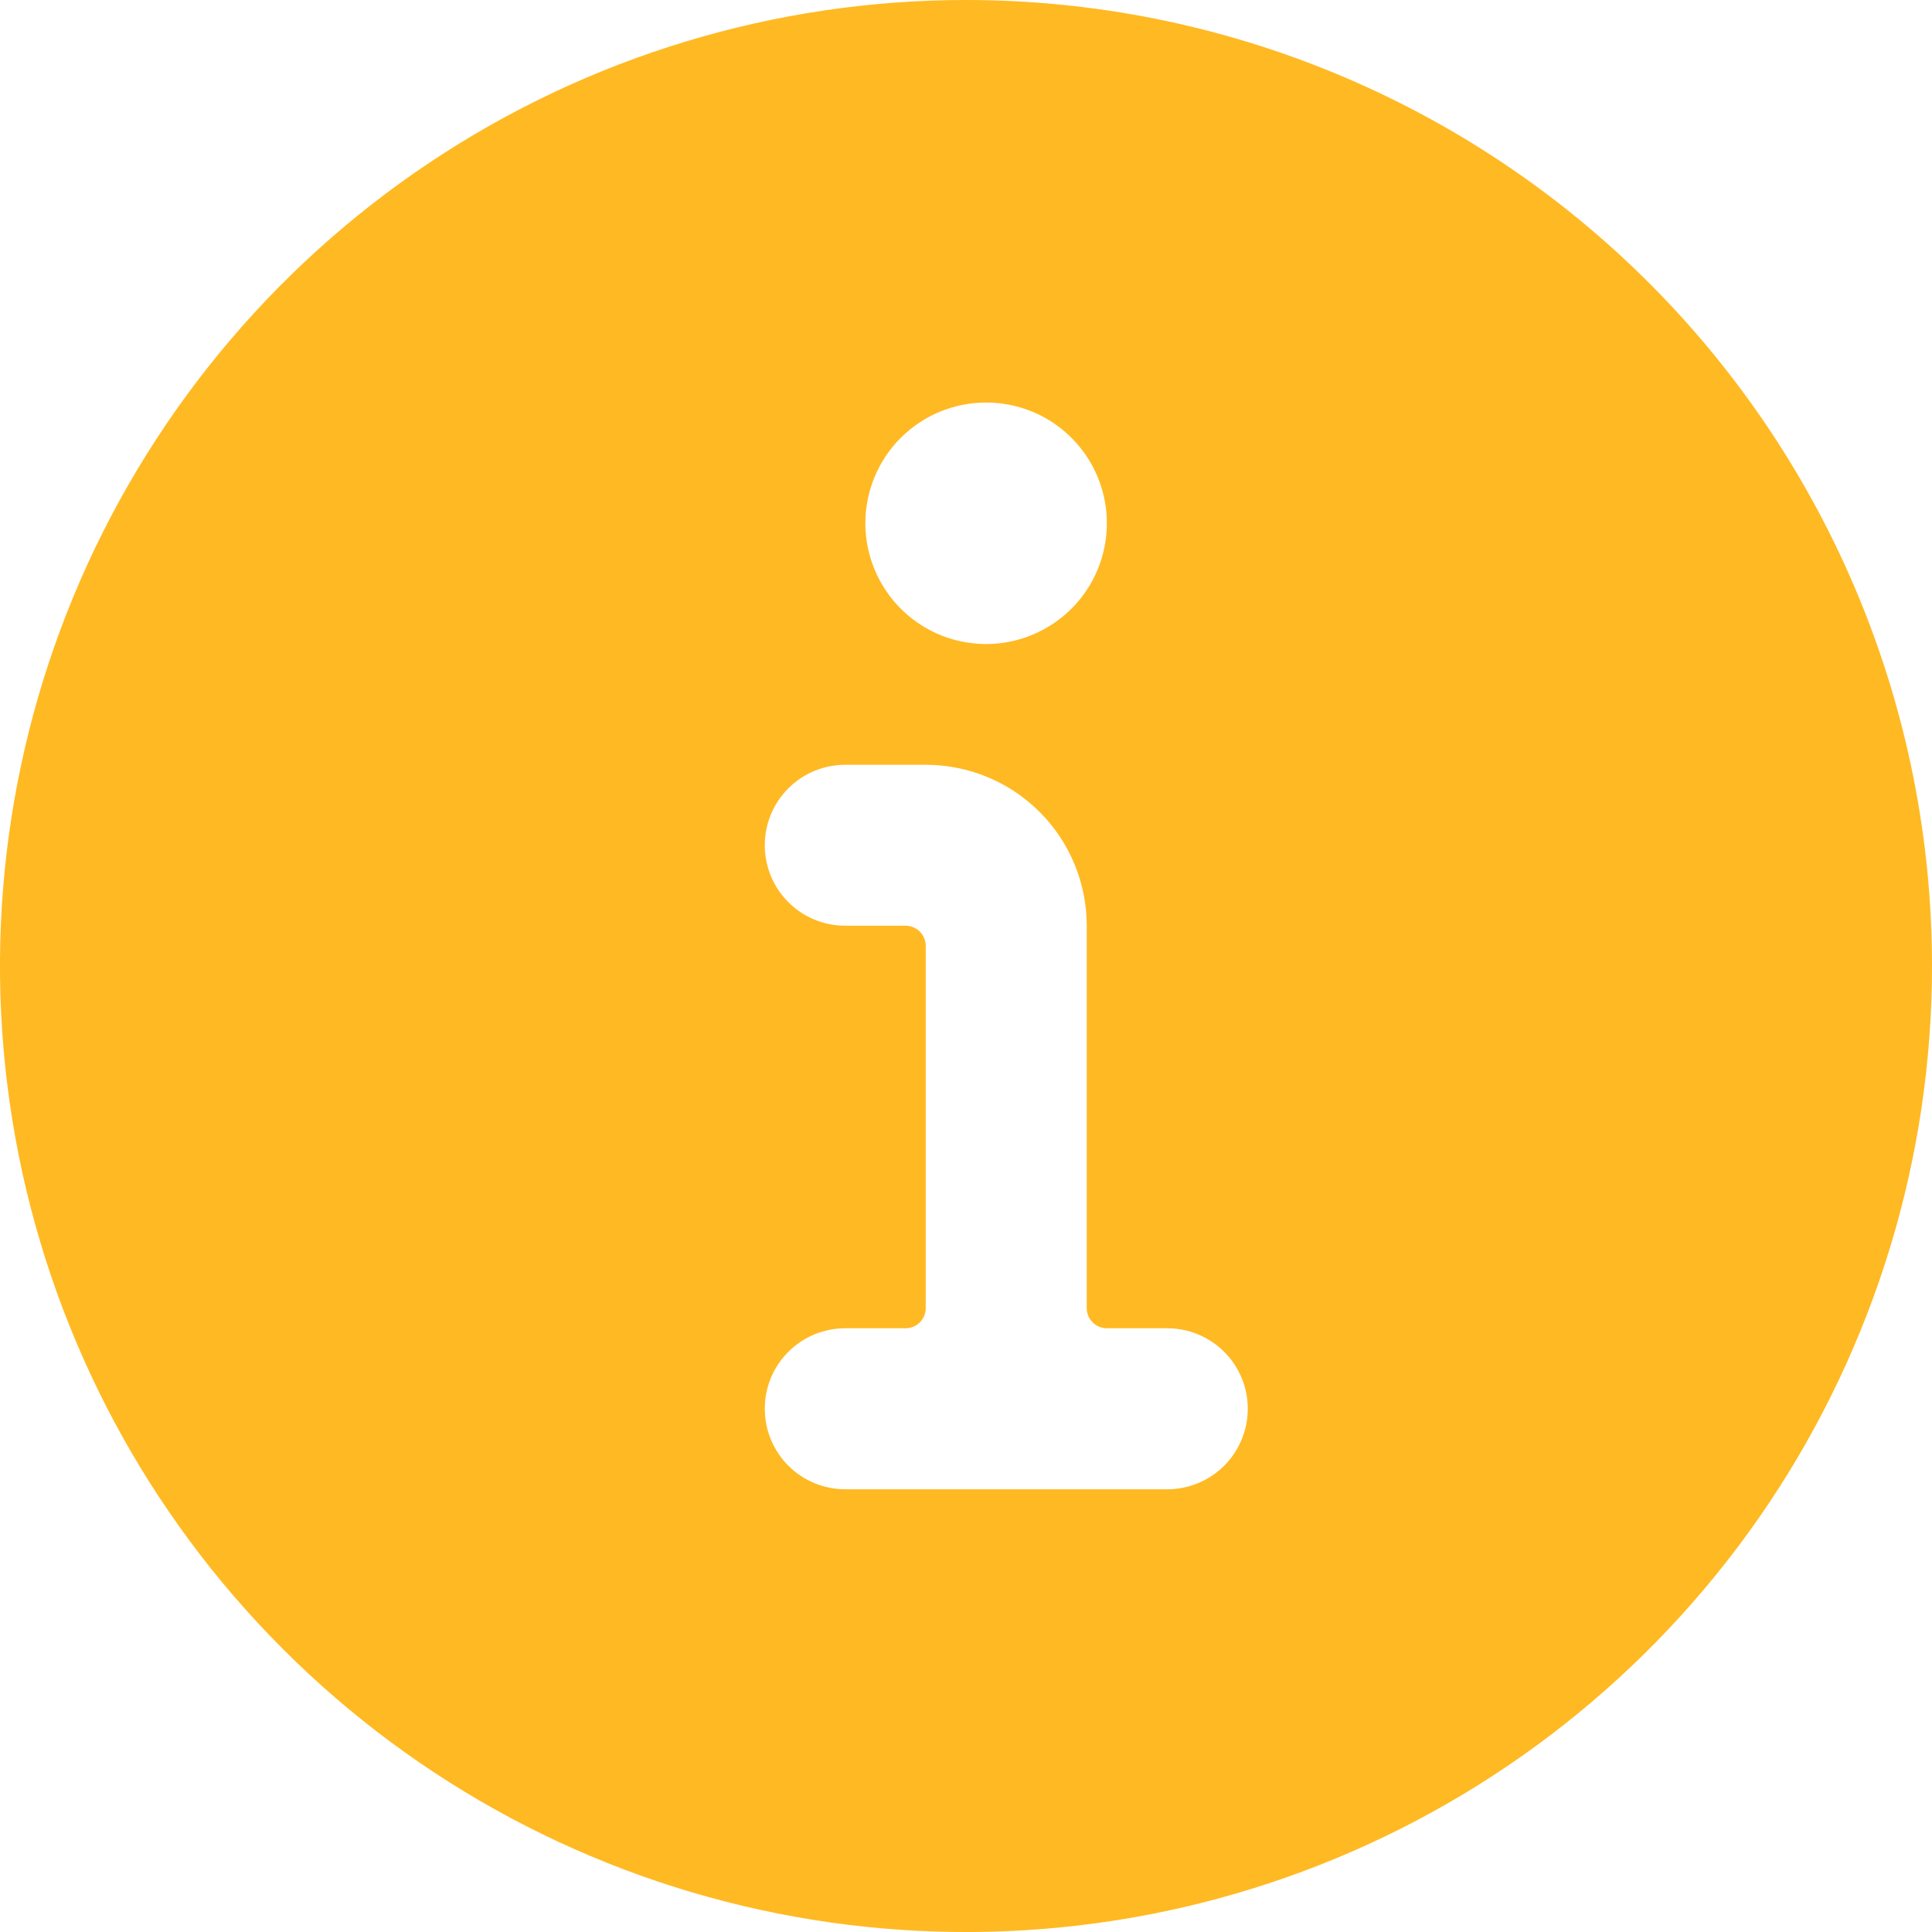
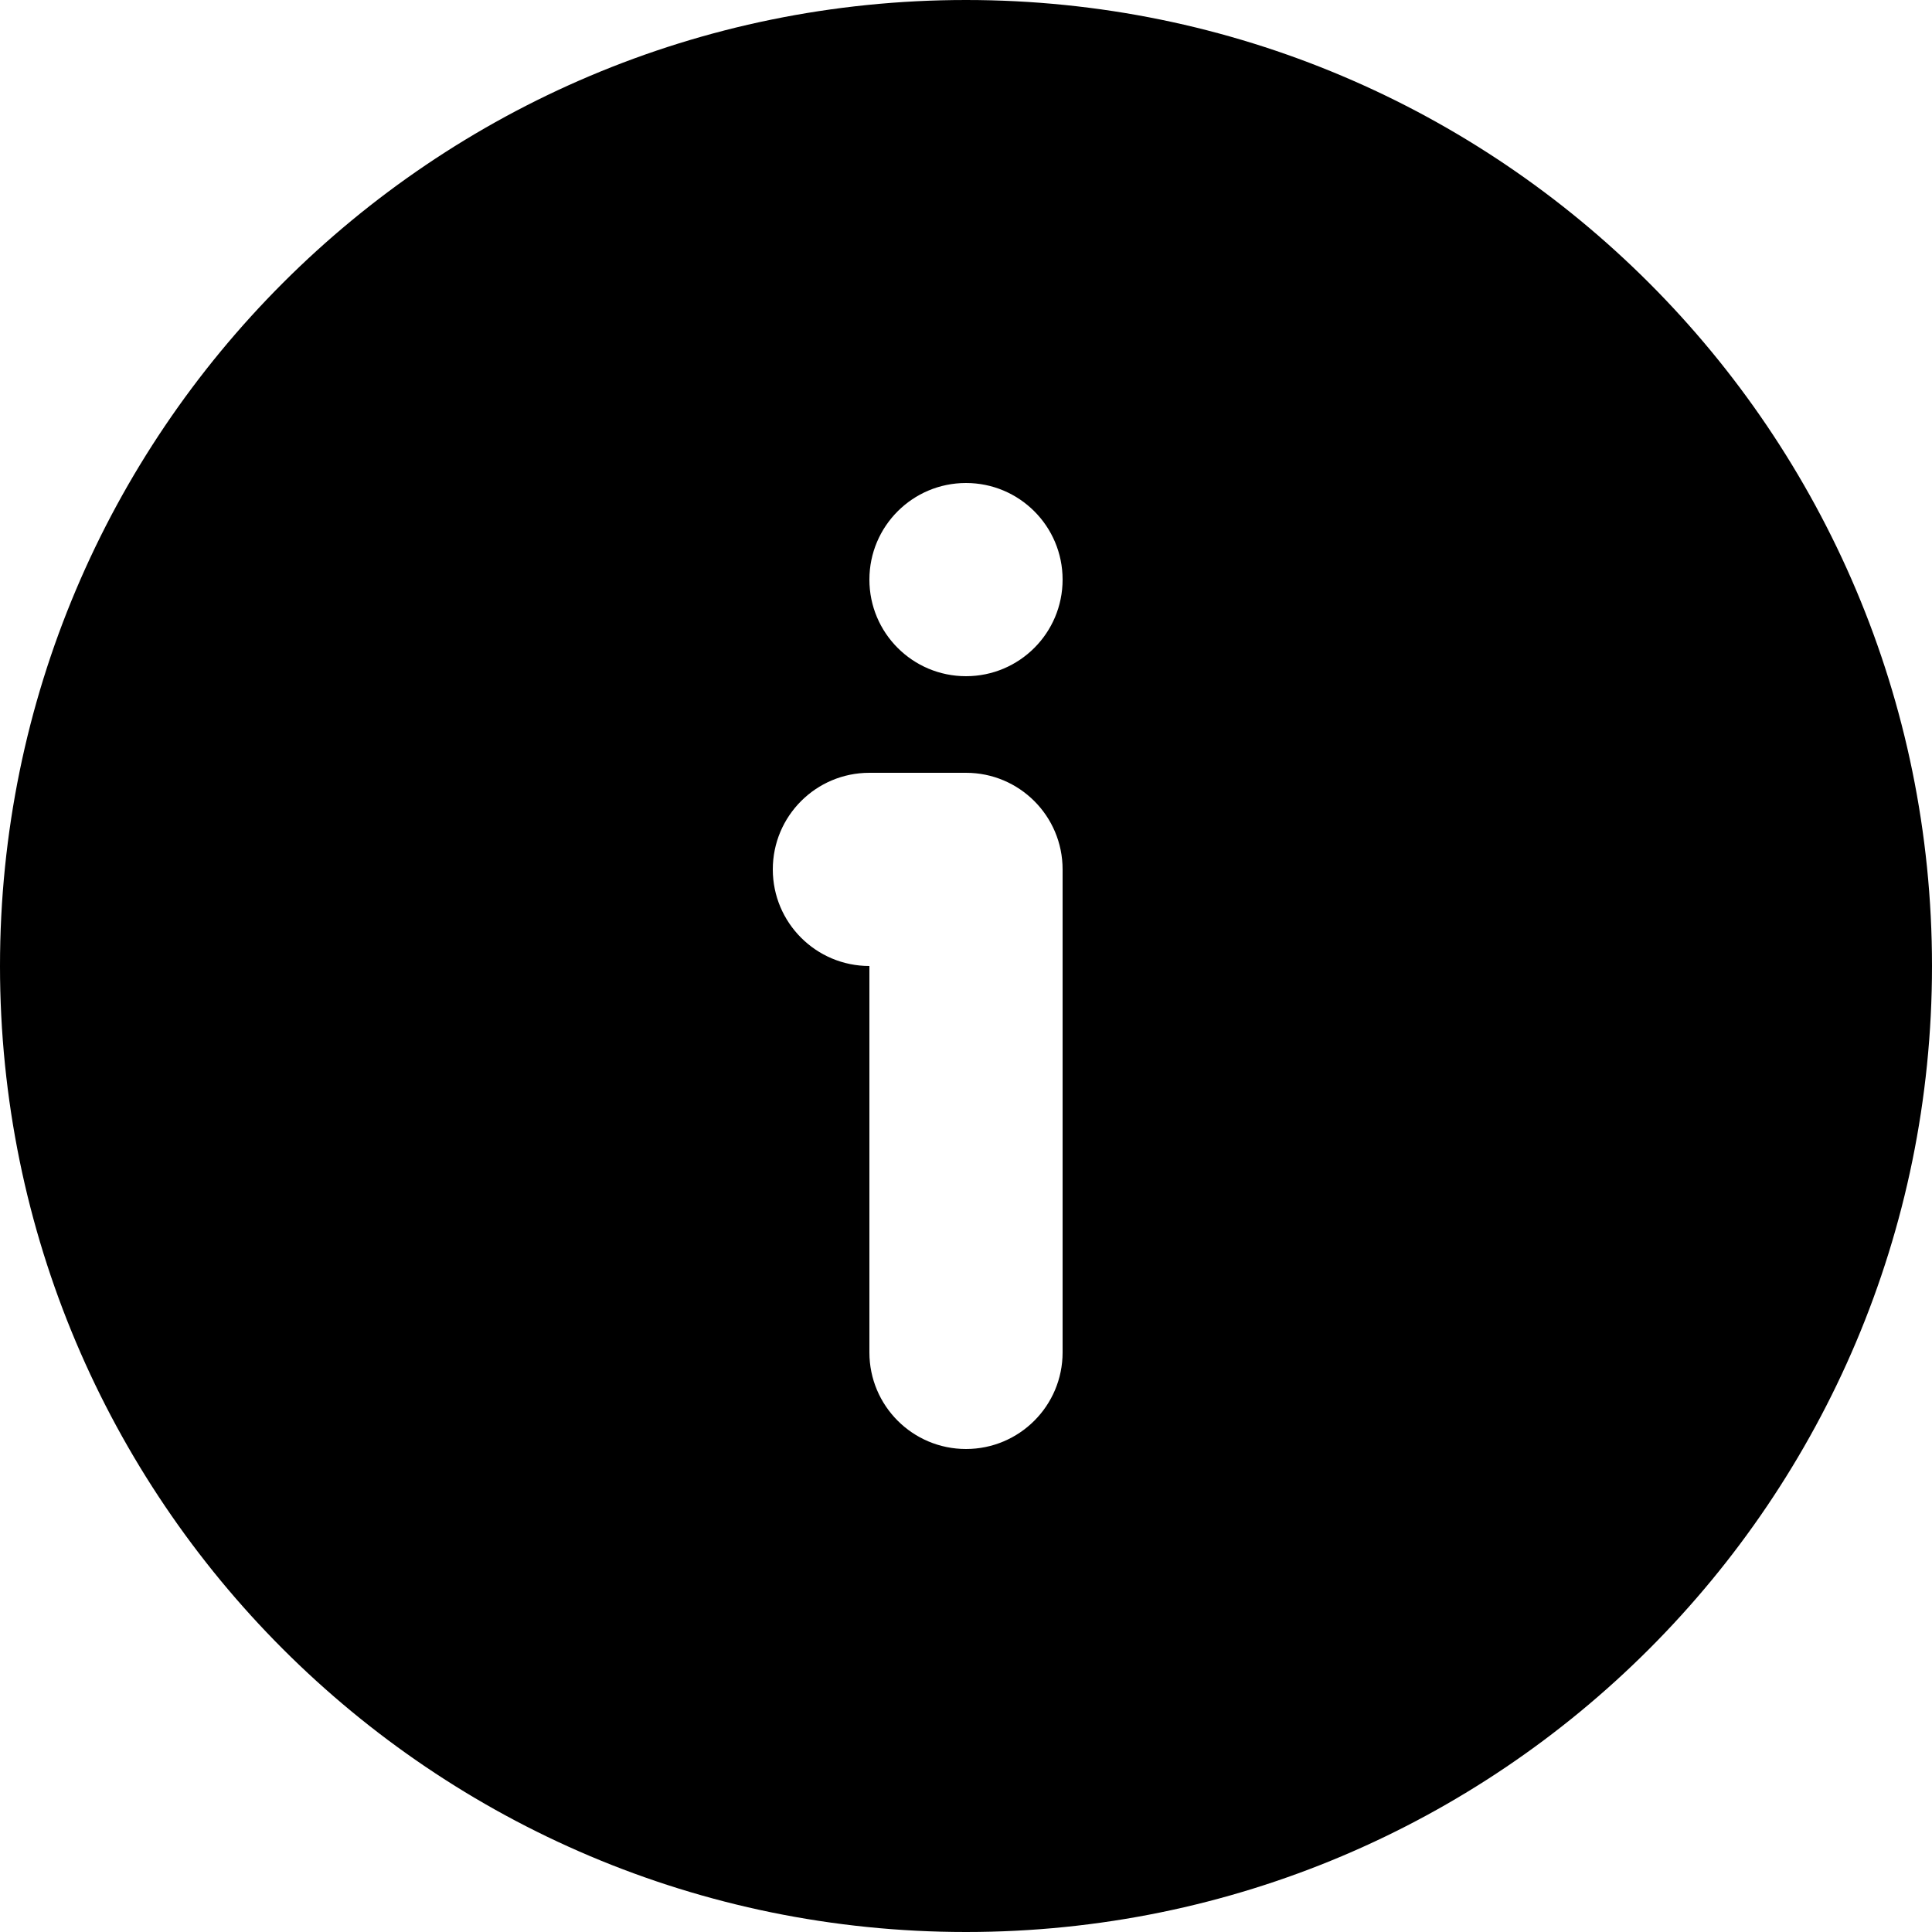
- <svg xmlns="http://www.w3.org/2000/svg" width="20" height="20" viewBox="0 0 20 20" fill="none">
-   <path d="M10 0C8.022 0 6.089 0.586 4.444 1.685C2.8 2.784 1.518 4.346 0.761 6.173C0.004 8 -0.194 10.011 0.192 11.951C0.578 13.891 1.53 15.672 2.929 17.071C4.327 18.47 6.109 19.422 8.049 19.808C9.989 20.194 12 19.996 13.827 19.239C15.654 18.482 17.216 17.2 18.315 15.556C19.413 13.911 20 11.978 20 10C20 7.348 18.946 4.804 17.071 2.929C15.196 1.054 12.652 0 10 0V0ZM10.208 4.167C10.456 4.167 10.697 4.24 10.903 4.377C11.108 4.515 11.269 4.71 11.363 4.938C11.458 5.167 11.482 5.418 11.434 5.661C11.386 5.903 11.267 6.126 11.092 6.301C10.917 6.475 10.695 6.594 10.452 6.643C10.21 6.691 9.958 6.666 9.73 6.572C9.502 6.477 9.306 6.317 9.169 6.111C9.032 5.906 8.958 5.664 8.958 5.417C8.958 5.085 9.09 4.767 9.324 4.533C9.559 4.298 9.877 4.167 10.208 4.167ZM12.083 15.417H8.75C8.529 15.417 8.317 15.329 8.161 15.173C8.004 15.016 7.917 14.804 7.917 14.583C7.917 14.362 8.004 14.15 8.161 13.994C8.317 13.838 8.529 13.75 8.75 13.75H9.375C9.43 13.75 9.483 13.728 9.522 13.689C9.561 13.65 9.583 13.597 9.583 13.542V9.792C9.583 9.736 9.561 9.683 9.522 9.644C9.483 9.605 9.43 9.583 9.375 9.583H8.75C8.529 9.583 8.317 9.496 8.161 9.339C8.004 9.183 7.917 8.971 7.917 8.75C7.917 8.529 8.004 8.317 8.161 8.161C8.317 8.004 8.529 7.917 8.75 7.917H9.583C10.025 7.917 10.449 8.092 10.762 8.405C11.074 8.717 11.25 9.141 11.25 9.583V13.542C11.25 13.597 11.272 13.65 11.311 13.689C11.35 13.728 11.403 13.75 11.458 13.75H12.083C12.304 13.75 12.516 13.838 12.673 13.994C12.829 14.15 12.917 14.362 12.917 14.583C12.917 14.804 12.829 15.016 12.673 15.173C12.516 15.329 12.304 15.417 12.083 15.417Z" fill="#FFB922" />
+ <svg xmlns="http://www.w3.org/2000/svg" width="32" height="32" viewBox="0 0 32 32" fill="currentColor">
+   <g id="NDS Icon">
+     <path id="Vector" fill-rule="evenodd" clip-rule="evenodd" d="M16 0C7.163 0 0 7.163 0 16C0 24.837 7.163 32 16 32C24.837 32 32 24.837 32 16C32 7.163 24.837 0 16 0ZM12.8 14.4C12.8 13.516 13.516 12.8 14.4 12.8H16C16.884 12.8 17.6 13.516 17.6 14.4V22.4C17.6 23.284 16.884 24 16 24C15.116 24 14.4 23.284 14.4 22.4V16C13.516 16 12.8 15.284 12.8 14.4ZM16 8C15.116 8 14.4 8.716 14.4 9.6C14.4 10.484 15.116 11.2 16 11.2C16.884 11.2 17.6 10.484 17.6 9.6C17.6 8.716 16.884 8 16 8Z" fill="currentColor" />
+   </g>
</svg>
